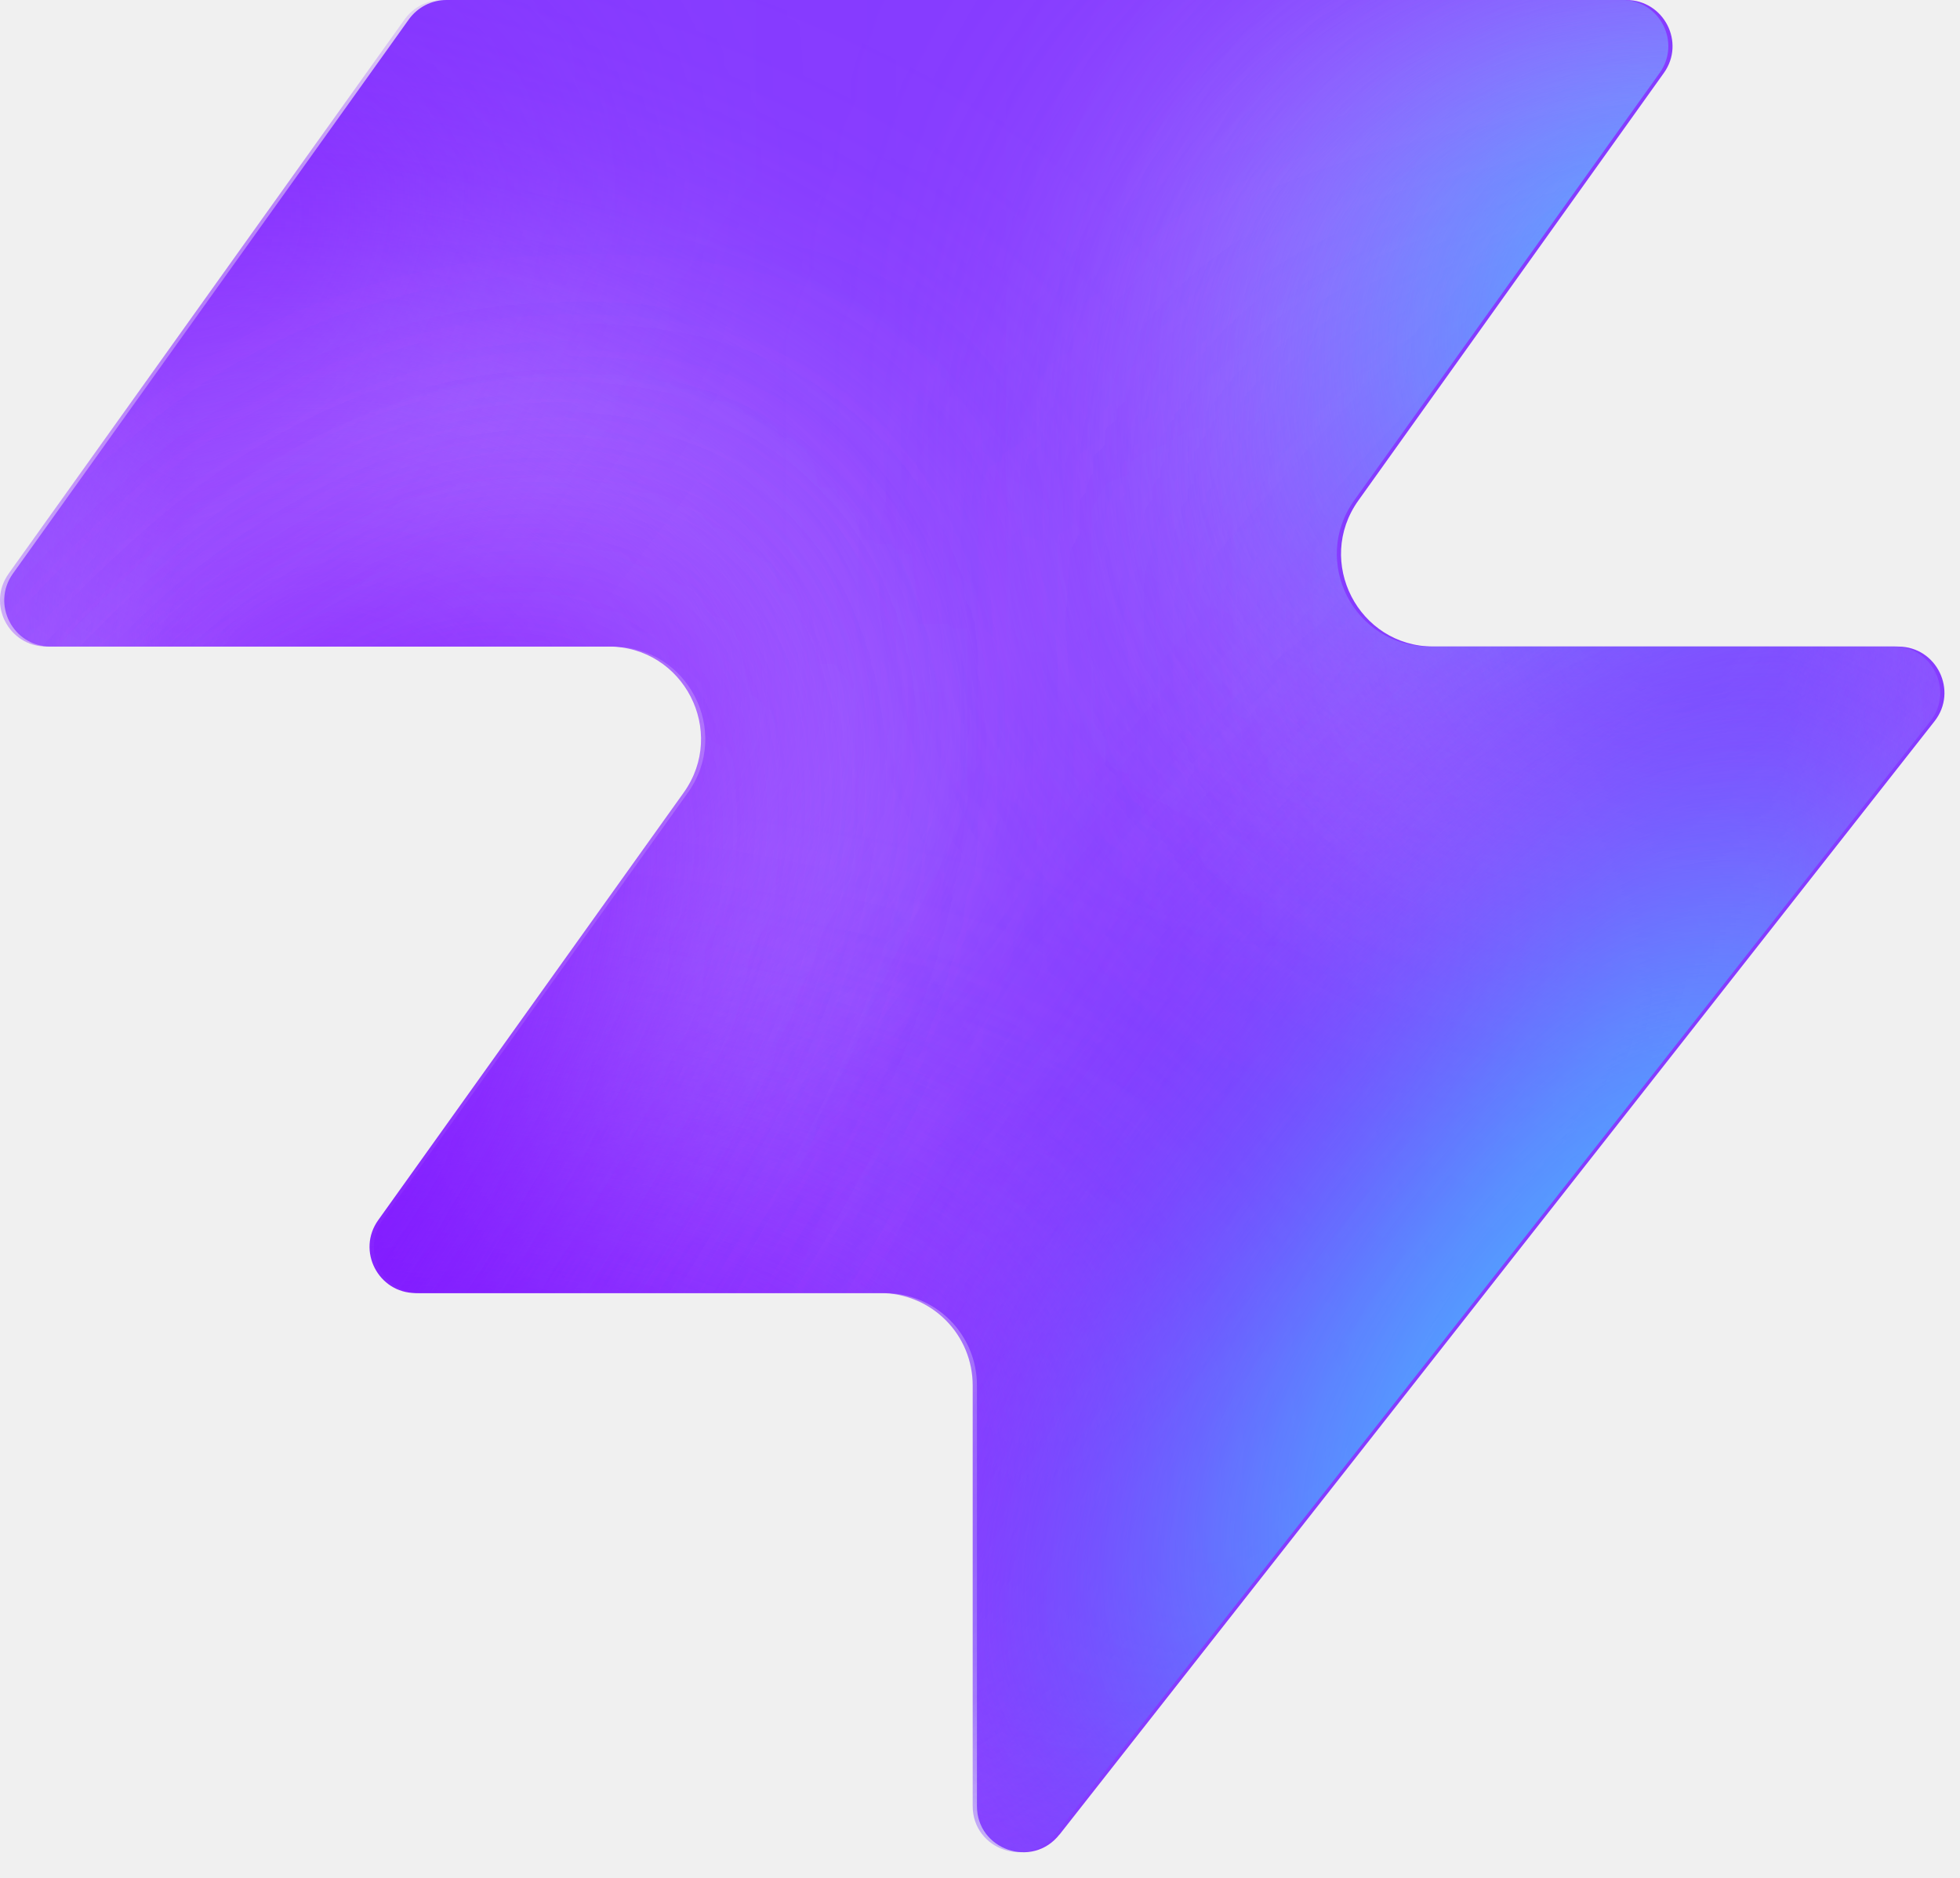
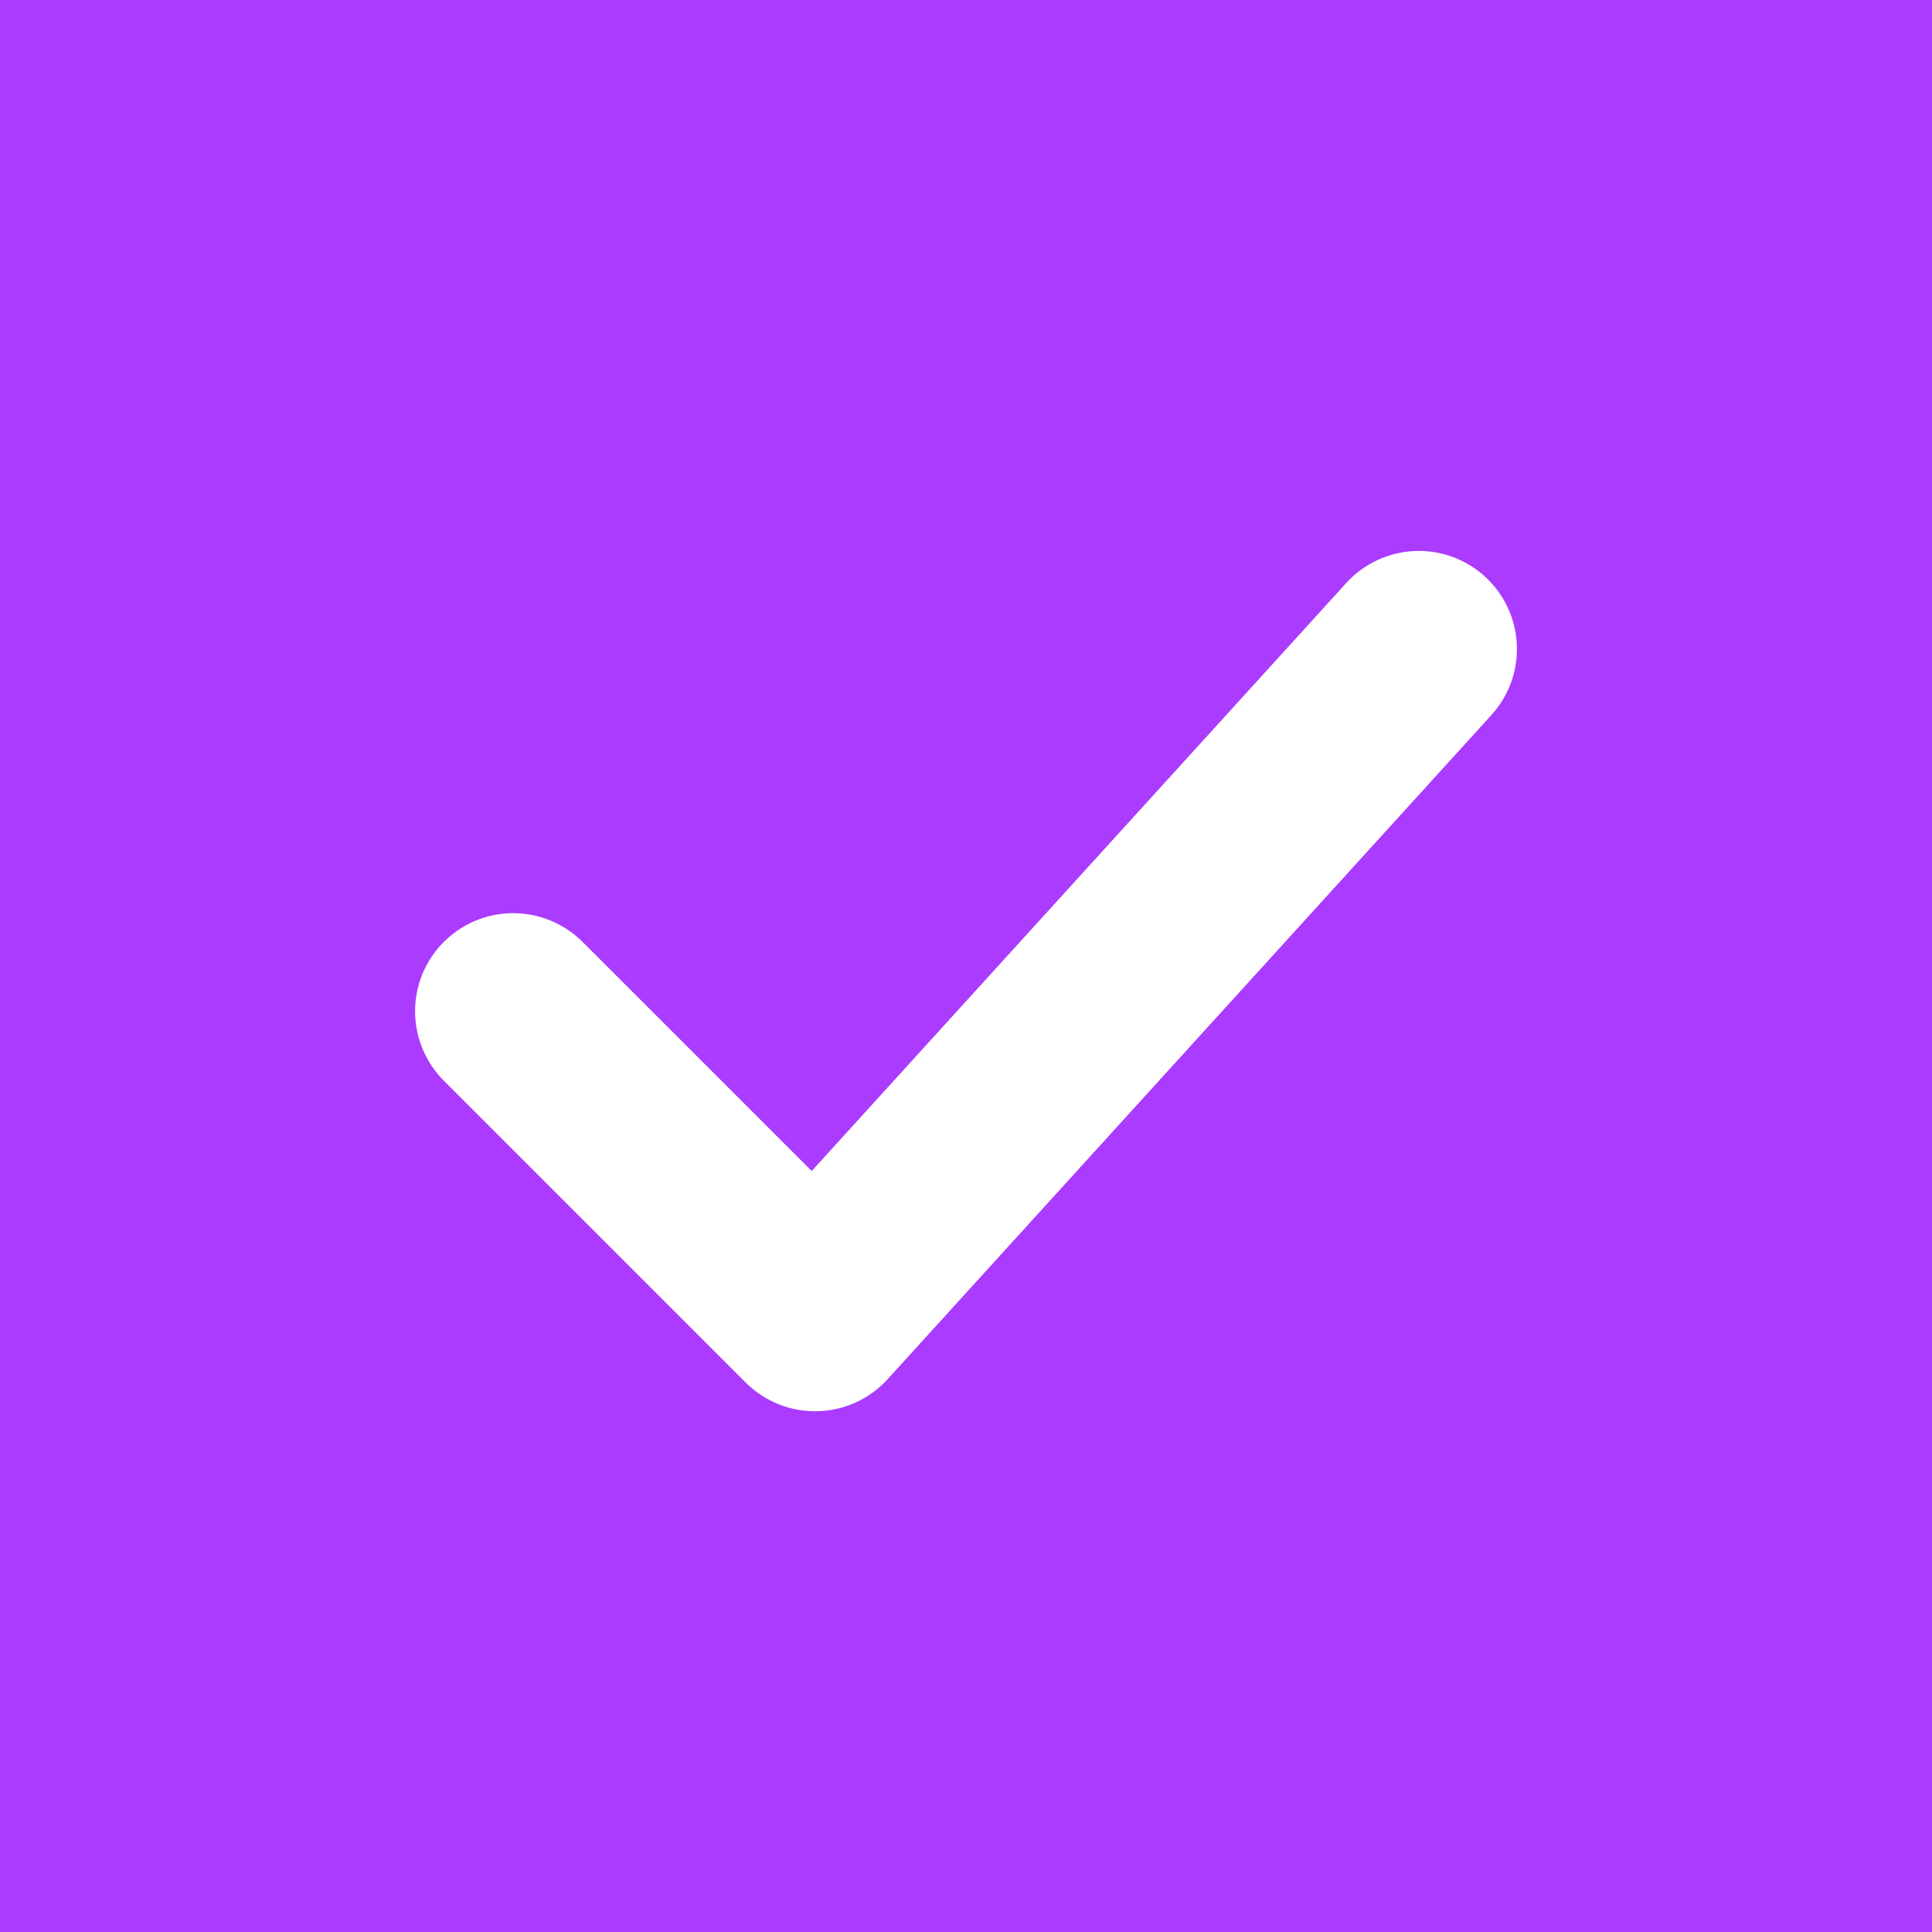
- <svg xmlns="http://www.w3.org/2000/svg" width="48" height="46" fill="none" viewBox="0 0 48 46">
-   <path fill="#863bff" d="M25.946 44.938c-.664.845-2.021.375-2.021-.698V33.937a2.26 2.26 0 0 0-2.262-2.262H10.287c-.92 0-1.456-1.04-.92-1.788l7.48-10.471c1.07-1.497 0-3.578-1.842-3.578H1.237c-.92 0-1.456-1.04-.92-1.788L10.013.474c.214-.297.556-.474.92-.474h28.894c.92 0 1.456 1.04.92 1.788l-7.48 10.471c-1.07 1.498 0 3.579 1.842 3.579h11.377c.943 0 1.473 1.088.89 1.83L25.947 44.94z" style="fill:#863bff;fill:color(display-p3 .525 .23 1);fill-opacity:1" />
-   <mask id="a" width="48" height="46" x="0" y="0" maskUnits="userSpaceOnUse" style="mask-type:alpha">
-     <path fill="#000" d="M25.842 44.938c-.664.844-2.021.375-2.021-.698V33.937a2.26 2.26 0 0 0-2.262-2.262H10.183c-.92 0-1.456-1.04-.92-1.788l7.48-10.471c1.07-1.498 0-3.579-1.842-3.579H1.133c-.92 0-1.456-1.04-.92-1.787L9.91.473c.214-.297.556-.474.92-.474h28.894c.92 0 1.456 1.04.92 1.788l-7.48 10.471c-1.07 1.498 0 3.578 1.842 3.578h11.377c.943 0 1.473 1.088.89 1.832L25.843 44.94z" style="fill:#000;fill-opacity:1" />
-   </mask>
-   <g mask="url(#a)">
-     <g filter="url(#b)">
-       <ellipse cx="5.508" cy="14.704" fill="#ede6ff" rx="5.508" ry="14.704" style="fill:#ede6ff;fill:color(display-p3 .927 .903 1);fill-opacity:1" transform="matrix(.00324 1 1 -.00324 -4.47 31.516)" />
-     </g>
-     <g filter="url(#c)">
-       <ellipse cx="10.399" cy="29.851" fill="#ede6ff" rx="10.399" ry="29.851" style="fill:#ede6ff;fill:color(display-p3 .927 .903 1);fill-opacity:1" transform="matrix(.00324 1 1 -.00324 -39.328 7.883)" />
-     </g>
-     <g filter="url(#d)">
-       <ellipse cx="5.508" cy="30.487" fill="#7e14ff" rx="5.508" ry="30.487" style="fill:#7e14ff;fill:color(display-p3 .492 .077 1);fill-opacity:1" transform="rotate(89.814 -25.913 -14.639)scale(1 -1)" />
-     </g>
-     <g filter="url(#e)">
-       <ellipse cx="5.508" cy="30.599" fill="#7e14ff" rx="5.508" ry="30.599" style="fill:#7e14ff;fill:color(display-p3 .492 .077 1);fill-opacity:1" transform="rotate(89.814 -32.644 -3.334)scale(1 -1)" />
-     </g>
-     <g filter="url(#f)">
-       <ellipse cx="5.508" cy="30.599" fill="#7e14ff" rx="5.508" ry="30.599" style="fill:#7e14ff;fill:color(display-p3 .492 .077 1);fill-opacity:1" transform="matrix(.00324 1 1 -.00324 -34.34 30.47)" />
-     </g>
-     <g filter="url(#g)">
-       <ellipse cx="14.072" cy="22.078" fill="#ede6ff" rx="14.072" ry="22.078" style="fill:#ede6ff;fill:color(display-p3 .927 .903 1);fill-opacity:1" transform="rotate(93.35 24.506 48.493)scale(-1 1)" />
-     </g>
-     <g filter="url(#h)">
-       <ellipse cx="3.47" cy="21.501" fill="#7e14ff" rx="3.47" ry="21.501" style="fill:#7e14ff;fill:color(display-p3 .492 .077 1);fill-opacity:1" transform="rotate(89.009 28.708 47.59)scale(-1 1)" />
-     </g>
-     <g filter="url(#i)">
-       <ellipse cx="3.47" cy="21.501" fill="#7e14ff" rx="3.47" ry="21.501" style="fill:#7e14ff;fill:color(display-p3 .492 .077 1);fill-opacity:1" transform="rotate(89.009 28.708 47.59)scale(-1 1)" />
-     </g>
-     <g filter="url(#j)">
-       <ellipse cx=".387" cy="8.972" fill="#7e14ff" rx="4.407" ry="29.108" style="fill:#7e14ff;fill:color(display-p3 .492 .077 1);fill-opacity:1" transform="rotate(39.51 .387 8.972)" />
-     </g>
-     <g filter="url(#k)">
-       <ellipse cx="47.523" cy="-6.092" fill="#7e14ff" rx="4.407" ry="29.108" style="fill:#7e14ff;fill:color(display-p3 .492 .077 1);fill-opacity:1" transform="rotate(37.892 47.523 -6.092)" />
-     </g>
-     <g filter="url(#l)">
-       <ellipse cx="41.412" cy="6.333" fill="#47bfff" rx="5.971" ry="9.665" style="fill:#47bfff;fill:color(display-p3 .28 .748 1);fill-opacity:1" transform="rotate(37.892 41.412 6.333)" />
-     </g>
-     <g filter="url(#m)">
-       <ellipse cx="-1.879" cy="38.332" fill="#7e14ff" rx="4.407" ry="29.108" style="fill:#7e14ff;fill:color(display-p3 .492 .077 1);fill-opacity:1" transform="rotate(37.892 -1.88 38.332)" />
-     </g>
-     <g filter="url(#n)">
-       <ellipse cx="-1.879" cy="38.332" fill="#7e14ff" rx="4.407" ry="29.108" style="fill:#7e14ff;fill:color(display-p3 .492 .077 1);fill-opacity:1" transform="rotate(37.892 -1.88 38.332)" />
-     </g>
-     <g filter="url(#o)">
-       <ellipse cx="35.651" cy="29.907" fill="#7e14ff" rx="4.407" ry="29.108" style="fill:#7e14ff;fill:color(display-p3 .492 .077 1);fill-opacity:1" transform="rotate(37.892 35.651 29.907)" />
-     </g>
-     <g filter="url(#p)">
-       <ellipse cx="38.418" cy="32.4" fill="#47bfff" rx="5.971" ry="15.297" style="fill:#47bfff;fill:color(display-p3 .28 .748 1);fill-opacity:1" transform="rotate(37.892 38.418 32.4)" />
-     </g>
-   </g>
-   <defs>
-     <filter id="b" width="60.045" height="41.654" x="-19.77" y="16.149" color-interpolation-filters="sRGB" filterUnits="userSpaceOnUse">
-       <feFlood flood-opacity="0" result="BackgroundImageFix" />
-       <feBlend in="SourceGraphic" in2="BackgroundImageFix" result="shape" />
-       <feGaussianBlur result="effect1_foregroundBlur_2002_17158" stdDeviation="7.659" />
-     </filter>
-     <filter id="c" width="90.34" height="51.437" x="-54.613" y="-7.533" color-interpolation-filters="sRGB" filterUnits="userSpaceOnUse">
-       <feFlood flood-opacity="0" result="BackgroundImageFix" />
-       <feBlend in="SourceGraphic" in2="BackgroundImageFix" result="shape" />
-       <feGaussianBlur result="effect1_foregroundBlur_2002_17158" stdDeviation="7.659" />
-     </filter>
-     <filter id="d" width="79.355" height="29.4" x="-49.64" y="2.03" color-interpolation-filters="sRGB" filterUnits="userSpaceOnUse">
-       <feFlood flood-opacity="0" result="BackgroundImageFix" />
-       <feBlend in="SourceGraphic" in2="BackgroundImageFix" result="shape" />
-       <feGaussianBlur result="effect1_foregroundBlur_2002_17158" stdDeviation="4.596" />
-     </filter>
-     <filter id="e" width="79.579" height="29.4" x="-45.045" y="20.029" color-interpolation-filters="sRGB" filterUnits="userSpaceOnUse">
-       <feFlood flood-opacity="0" result="BackgroundImageFix" />
-       <feBlend in="SourceGraphic" in2="BackgroundImageFix" result="shape" />
-       <feGaussianBlur result="effect1_foregroundBlur_2002_17158" stdDeviation="4.596" />
-     </filter>
-     <filter id="f" width="79.579" height="29.4" x="-43.513" y="21.178" color-interpolation-filters="sRGB" filterUnits="userSpaceOnUse">
-       <feFlood flood-opacity="0" result="BackgroundImageFix" />
-       <feBlend in="SourceGraphic" in2="BackgroundImageFix" result="shape" />
-       <feGaussianBlur result="effect1_foregroundBlur_2002_17158" stdDeviation="4.596" />
-     </filter>
-     <filter id="g" width="74.749" height="58.852" x="15.756" y="-17.901" color-interpolation-filters="sRGB" filterUnits="userSpaceOnUse">
-       <feFlood flood-opacity="0" result="BackgroundImageFix" />
-       <feBlend in="SourceGraphic" in2="BackgroundImageFix" result="shape" />
-       <feGaussianBlur result="effect1_foregroundBlur_2002_17158" stdDeviation="7.659" />
-     </filter>
-     <filter id="h" width="61.377" height="25.362" x="23.548" y="2.284" color-interpolation-filters="sRGB" filterUnits="userSpaceOnUse">
-       <feFlood flood-opacity="0" result="BackgroundImageFix" />
-       <feBlend in="SourceGraphic" in2="BackgroundImageFix" result="shape" />
-       <feGaussianBlur result="effect1_foregroundBlur_2002_17158" stdDeviation="4.596" />
-     </filter>
-     <filter id="i" width="61.377" height="25.362" x="23.548" y="2.284" color-interpolation-filters="sRGB" filterUnits="userSpaceOnUse">
-       <feFlood flood-opacity="0" result="BackgroundImageFix" />
-       <feBlend in="SourceGraphic" in2="BackgroundImageFix" result="shape" />
-       <feGaussianBlur result="effect1_foregroundBlur_2002_17158" stdDeviation="4.596" />
-     </filter>
-     <filter id="j" width="56.045" height="63.649" x="-27.636" y="-22.853" color-interpolation-filters="sRGB" filterUnits="userSpaceOnUse">
-       <feFlood flood-opacity="0" result="BackgroundImageFix" />
-       <feBlend in="SourceGraphic" in2="BackgroundImageFix" result="shape" />
-       <feGaussianBlur result="effect1_foregroundBlur_2002_17158" stdDeviation="4.596" />
-     </filter>
-     <filter id="k" width="54.814" height="64.646" x="20.116" y="-38.415" color-interpolation-filters="sRGB" filterUnits="userSpaceOnUse">
-       <feFlood flood-opacity="0" result="BackgroundImageFix" />
-       <feBlend in="SourceGraphic" in2="BackgroundImageFix" result="shape" />
-       <feGaussianBlur result="effect1_foregroundBlur_2002_17158" stdDeviation="4.596" />
-     </filter>
-     <filter id="l" width="33.541" height="35.313" x="24.641" y="-11.323" color-interpolation-filters="sRGB" filterUnits="userSpaceOnUse">
-       <feFlood flood-opacity="0" result="BackgroundImageFix" />
-       <feBlend in="SourceGraphic" in2="BackgroundImageFix" result="shape" />
-       <feGaussianBlur result="effect1_foregroundBlur_2002_17158" stdDeviation="4.596" />
-     </filter>
-     <filter id="m" width="54.814" height="64.646" x="-29.286" y="6.009" color-interpolation-filters="sRGB" filterUnits="userSpaceOnUse">
-       <feFlood flood-opacity="0" result="BackgroundImageFix" />
-       <feBlend in="SourceGraphic" in2="BackgroundImageFix" result="shape" />
-       <feGaussianBlur result="effect1_foregroundBlur_2002_17158" stdDeviation="4.596" />
-     </filter>
-     <filter id="n" width="54.814" height="64.646" x="-29.286" y="6.009" color-interpolation-filters="sRGB" filterUnits="userSpaceOnUse">
-       <feFlood flood-opacity="0" result="BackgroundImageFix" />
-       <feBlend in="SourceGraphic" in2="BackgroundImageFix" result="shape" />
-       <feGaussianBlur result="effect1_foregroundBlur_2002_17158" stdDeviation="4.596" />
-     </filter>
-     <filter id="o" width="54.814" height="64.646" x="8.244" y="-2.416" color-interpolation-filters="sRGB" filterUnits="userSpaceOnUse">
-       <feFlood flood-opacity="0" result="BackgroundImageFix" />
-       <feBlend in="SourceGraphic" in2="BackgroundImageFix" result="shape" />
-       <feGaussianBlur result="effect1_foregroundBlur_2002_17158" stdDeviation="4.596" />
-     </filter>
-     <filter id="p" width="39.409" height="43.623" x="18.713" y="10.588" color-interpolation-filters="sRGB" filterUnits="userSpaceOnUse">
-       <feFlood flood-opacity="0" result="BackgroundImageFix" />
-       <feBlend in="SourceGraphic" in2="BackgroundImageFix" result="shape" />
-       <feGaussianBlur result="effect1_foregroundBlur_2002_17158" stdDeviation="4.596" />
-     </filter>
-   </defs>
+ <svg xmlns="http://www.w3.org/2000/svg" viewBox="0 0 512 512">
+   <rect width="512" height="512" fill="#aa3bff" />
+   <path d="M136 268l80 80 160-176" fill="none" stroke="#fff" stroke-width="52" stroke-linecap="round" stroke-linejoin="round" />
</svg>
